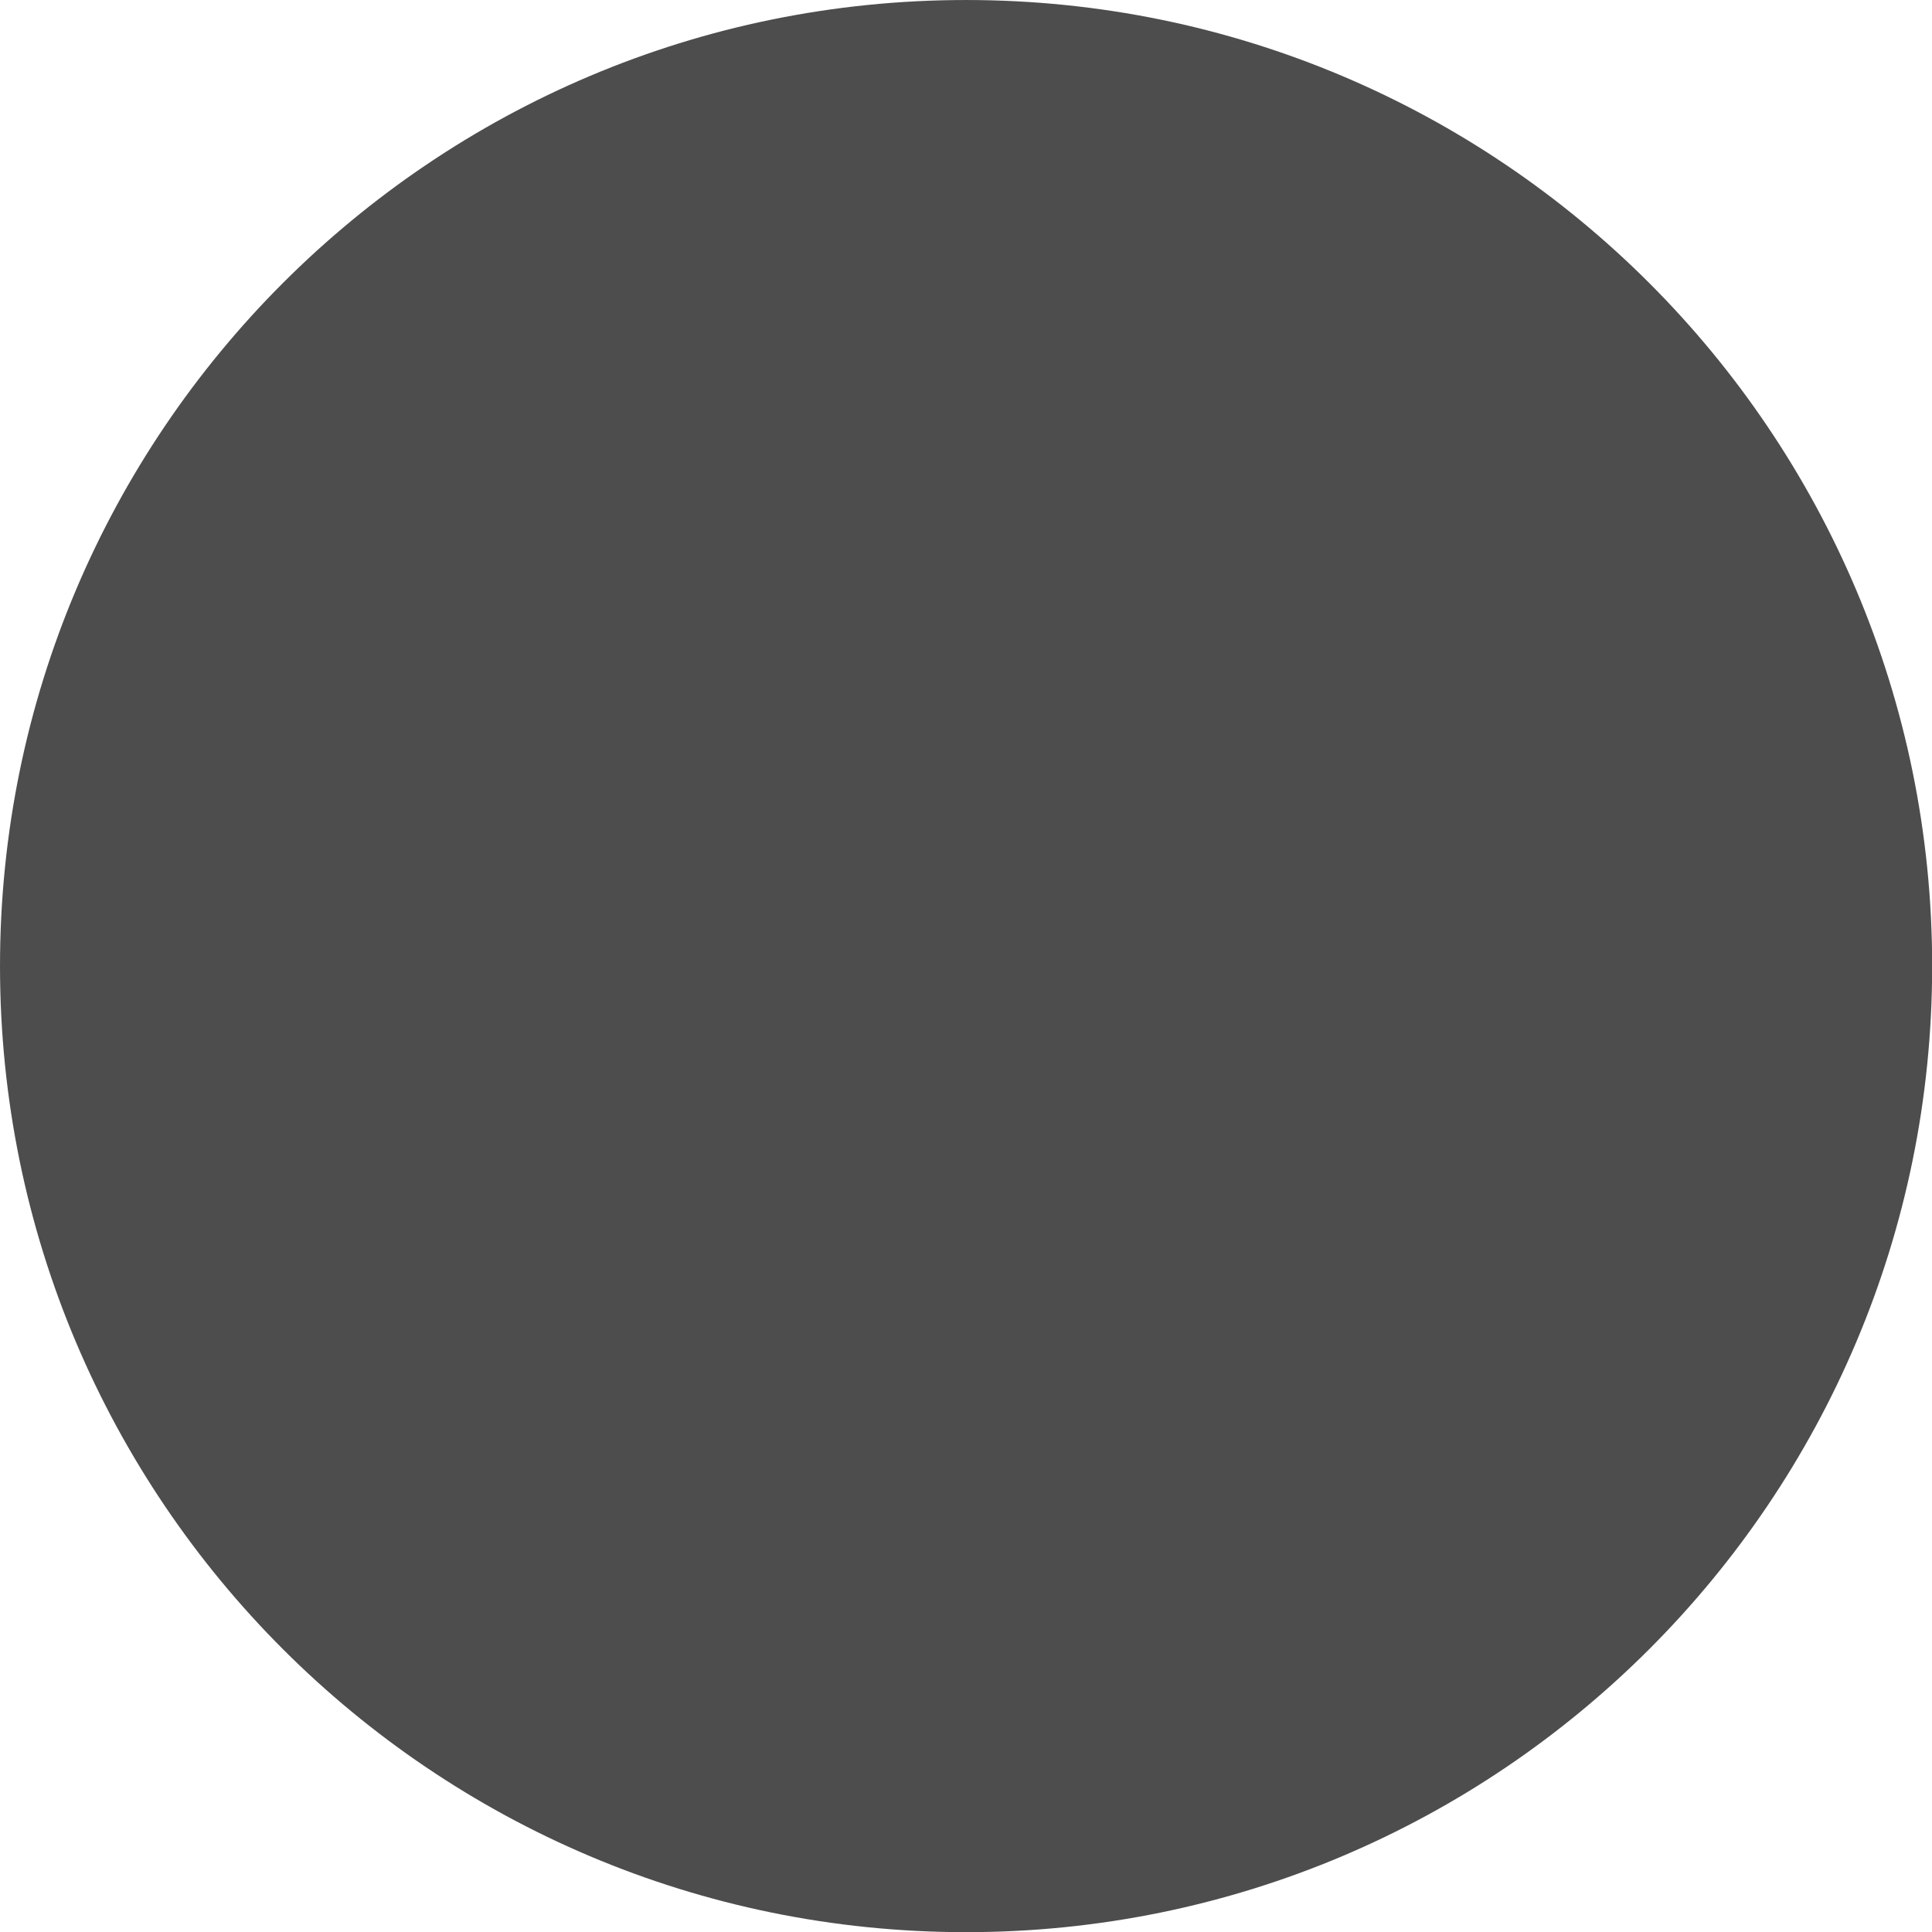
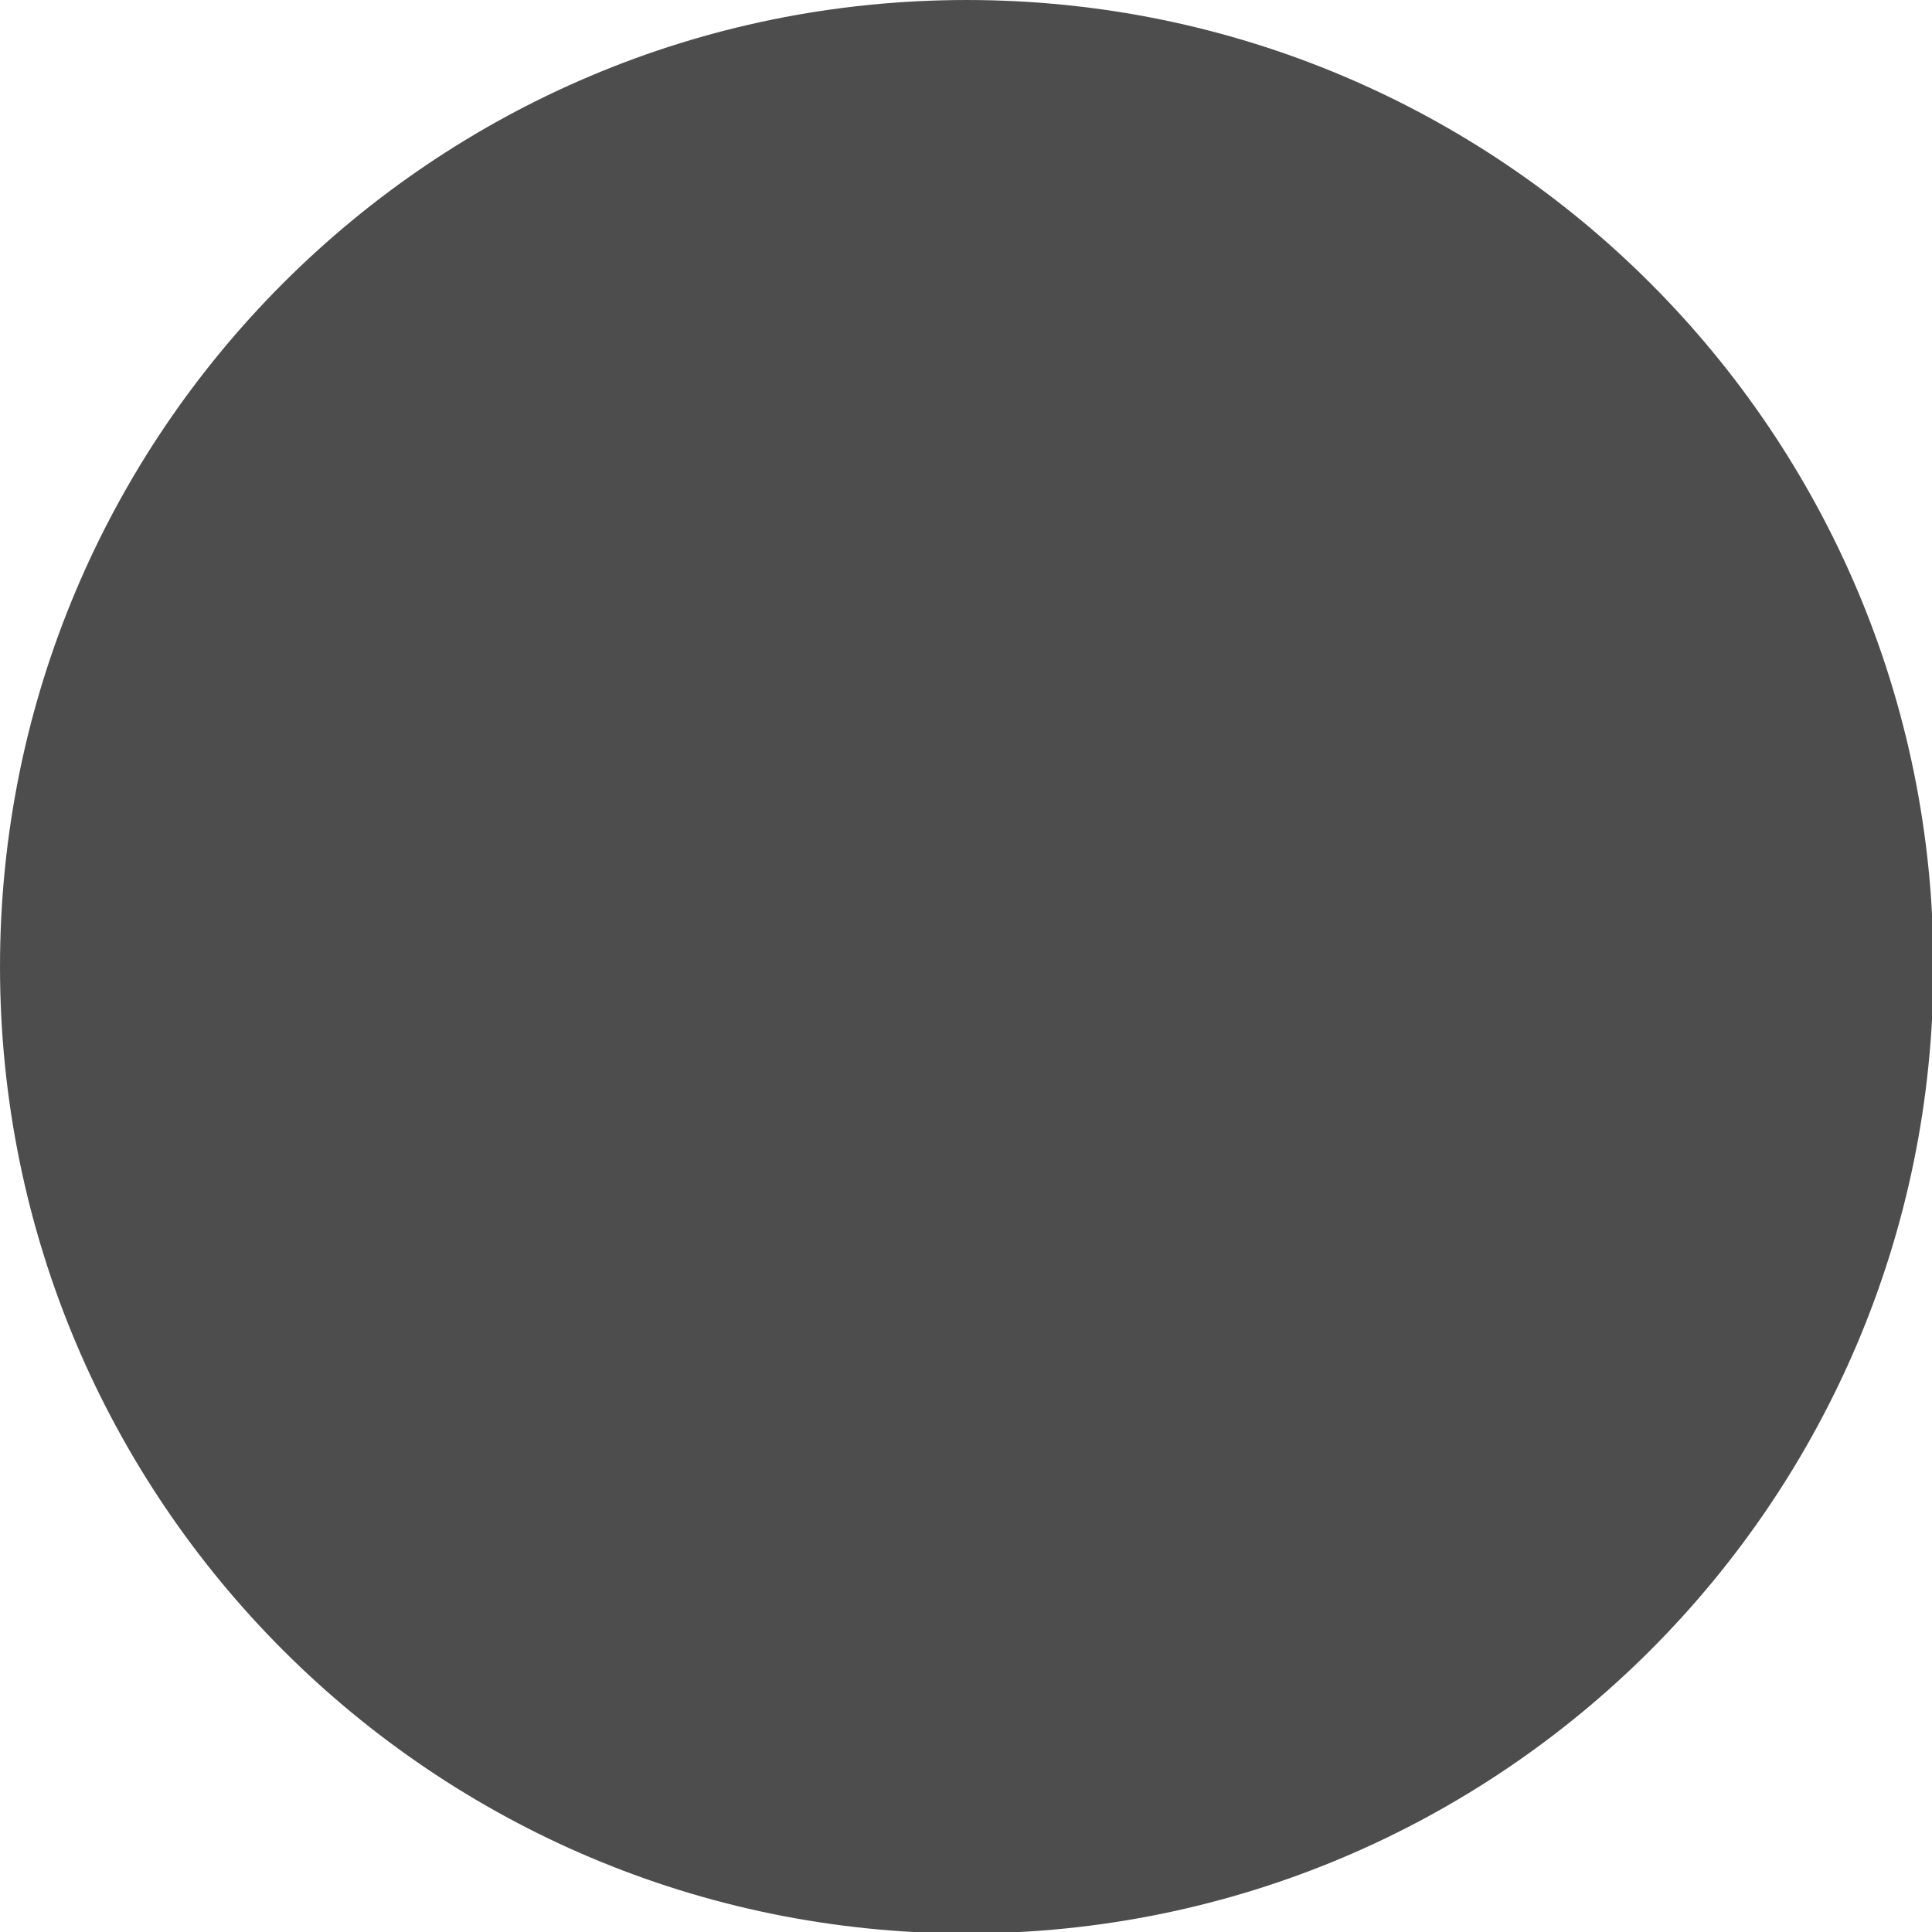
- <svg xmlns="http://www.w3.org/2000/svg" width="6.004" height="6.004" id="svg2" version="1.1">
+ <svg xmlns="http://www.w3.org/2000/svg" width="6" height="6" viewBox="0 0 6 6" id="svg2" version="1.1">
  <defs id="defs4" />
  <g id="layer1" transform="translate(-8.18627,73.12532)">
    <path style="fill:#4d4d4d;fill-opacity:1;stroke:none" id="path2985" d="m -1242.857,10.934 c 0,52.862 -42.853,95.714 -95.714,95.714 -52.862,0 -95.714,-42.853 -95.714,-95.714 0,-52.862 42.853,-95.714 95.714,-95.714 52.861,0 95.714,42.853 95.714,95.714 z" transform="matrix(0.03136678,0,0,0.03136678,53.17519,-70.46602)" />
  </g>
</svg>
